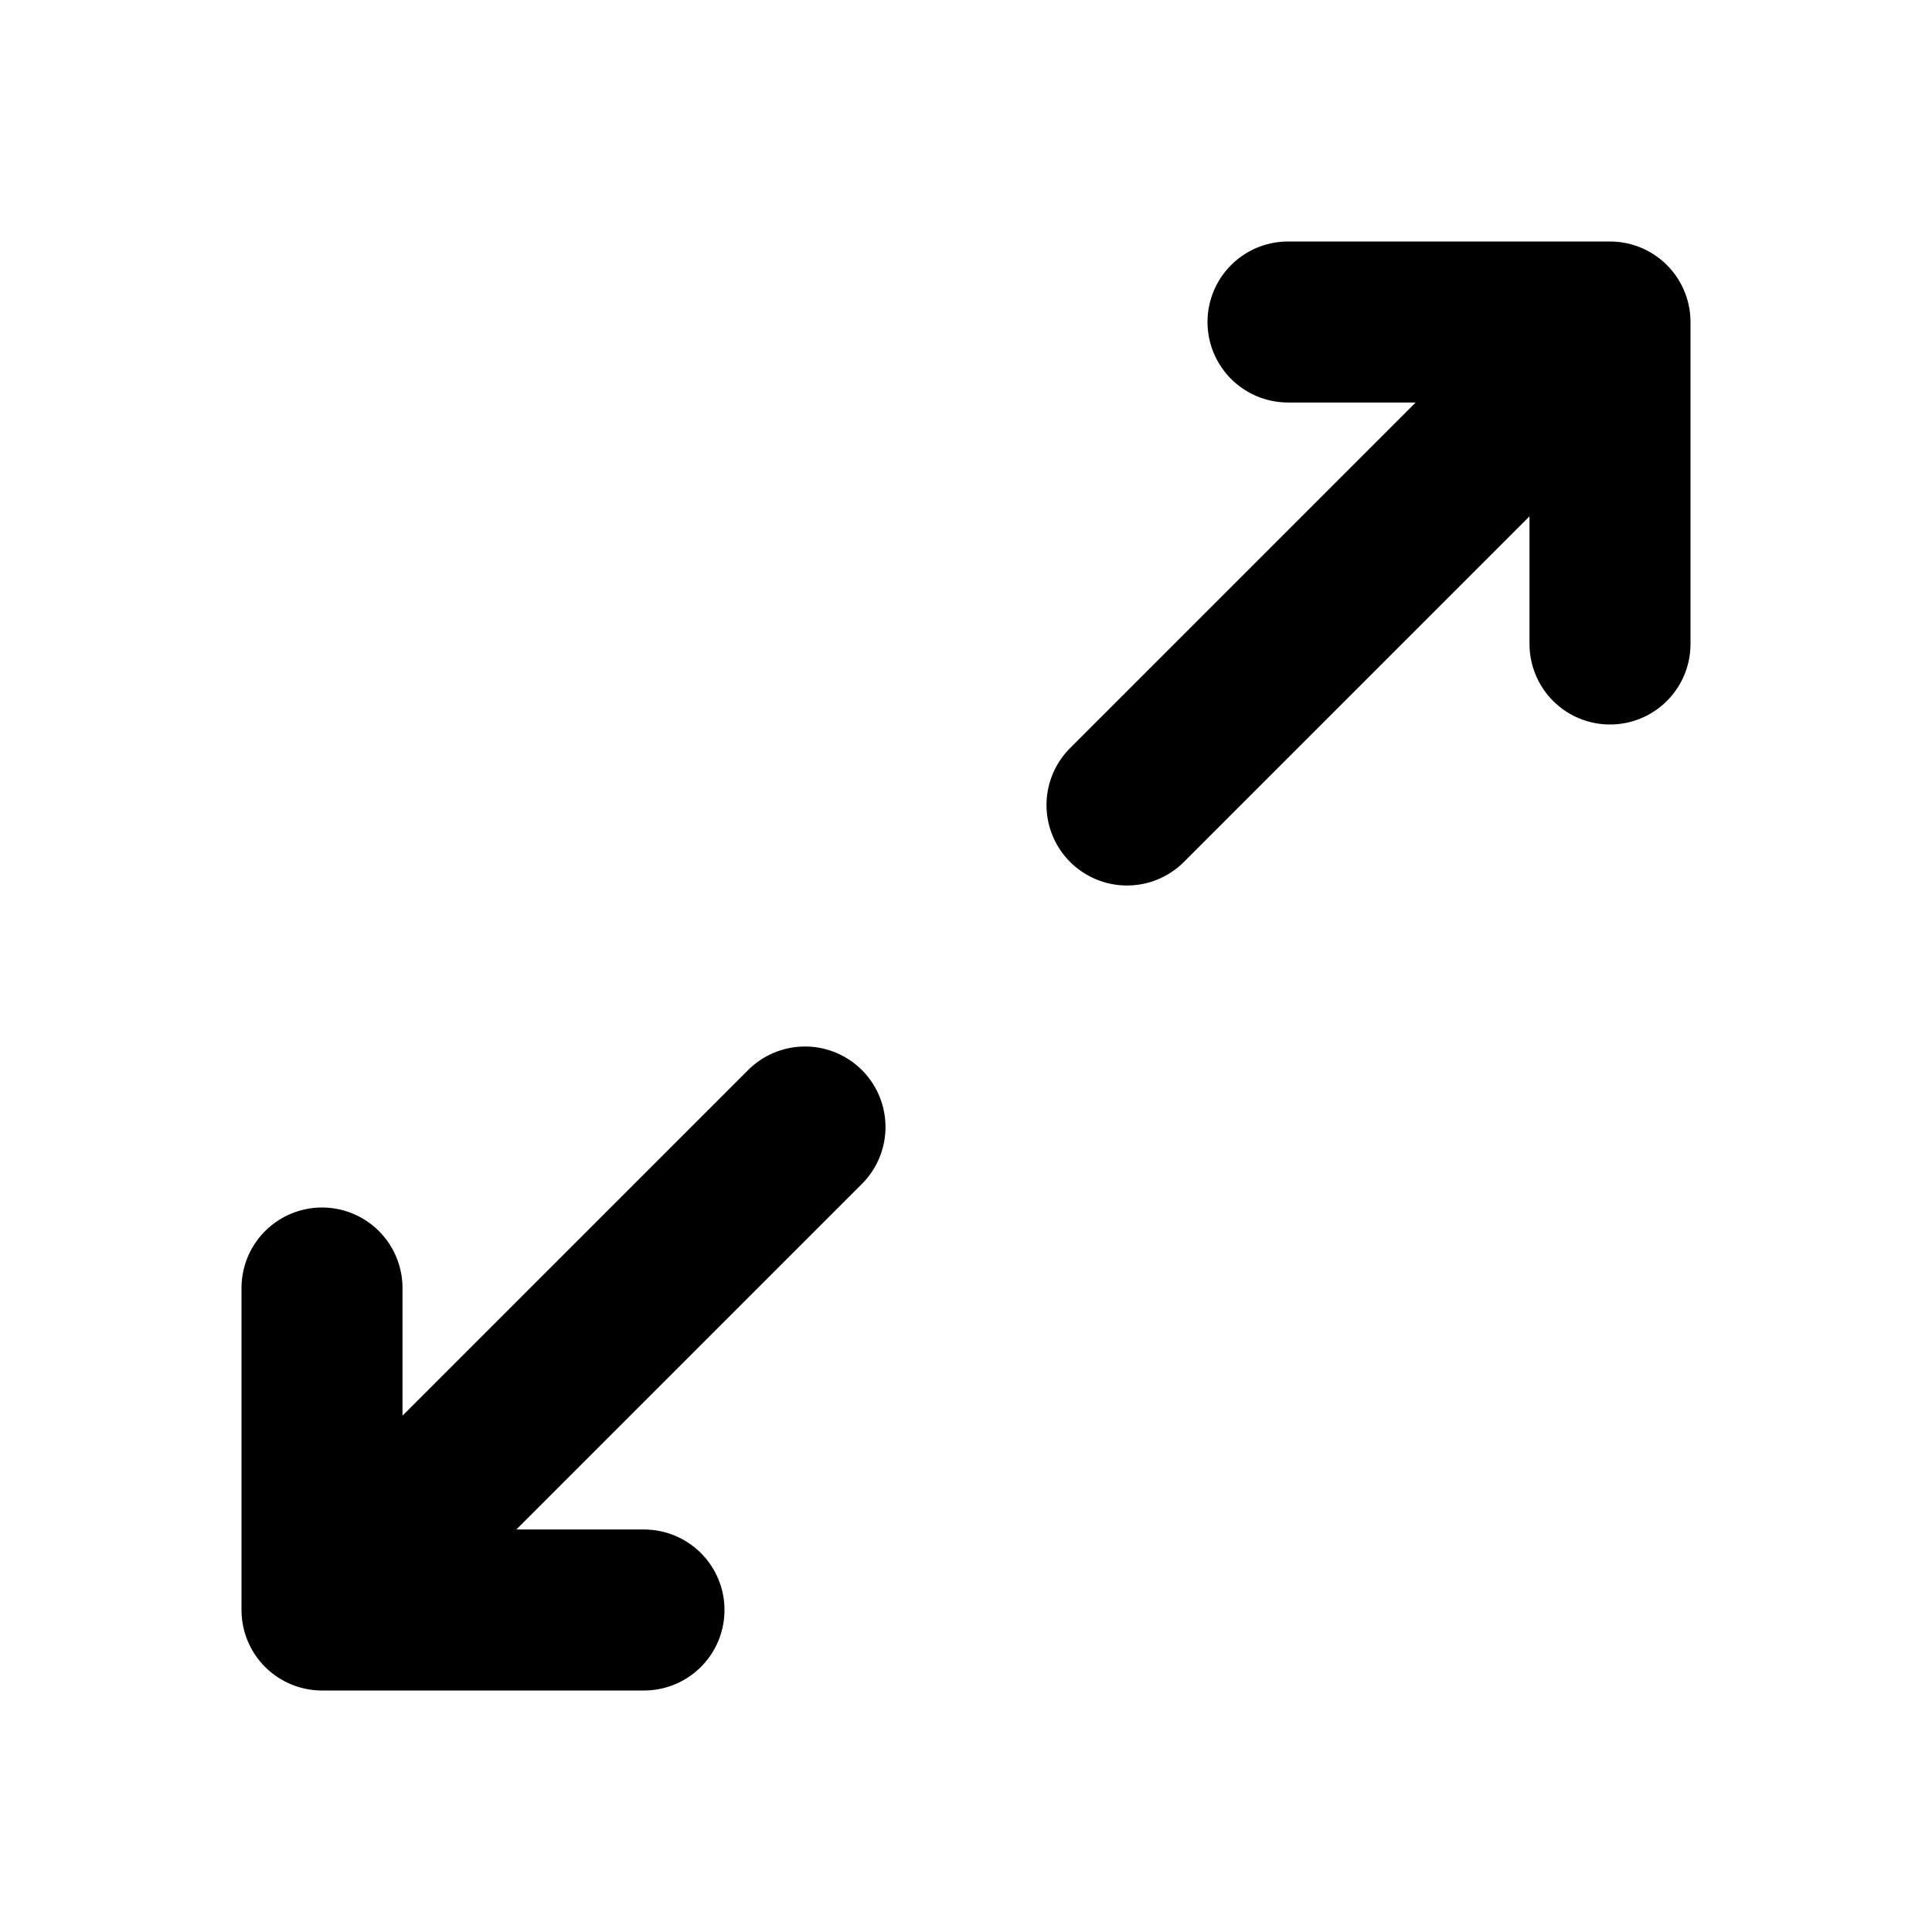
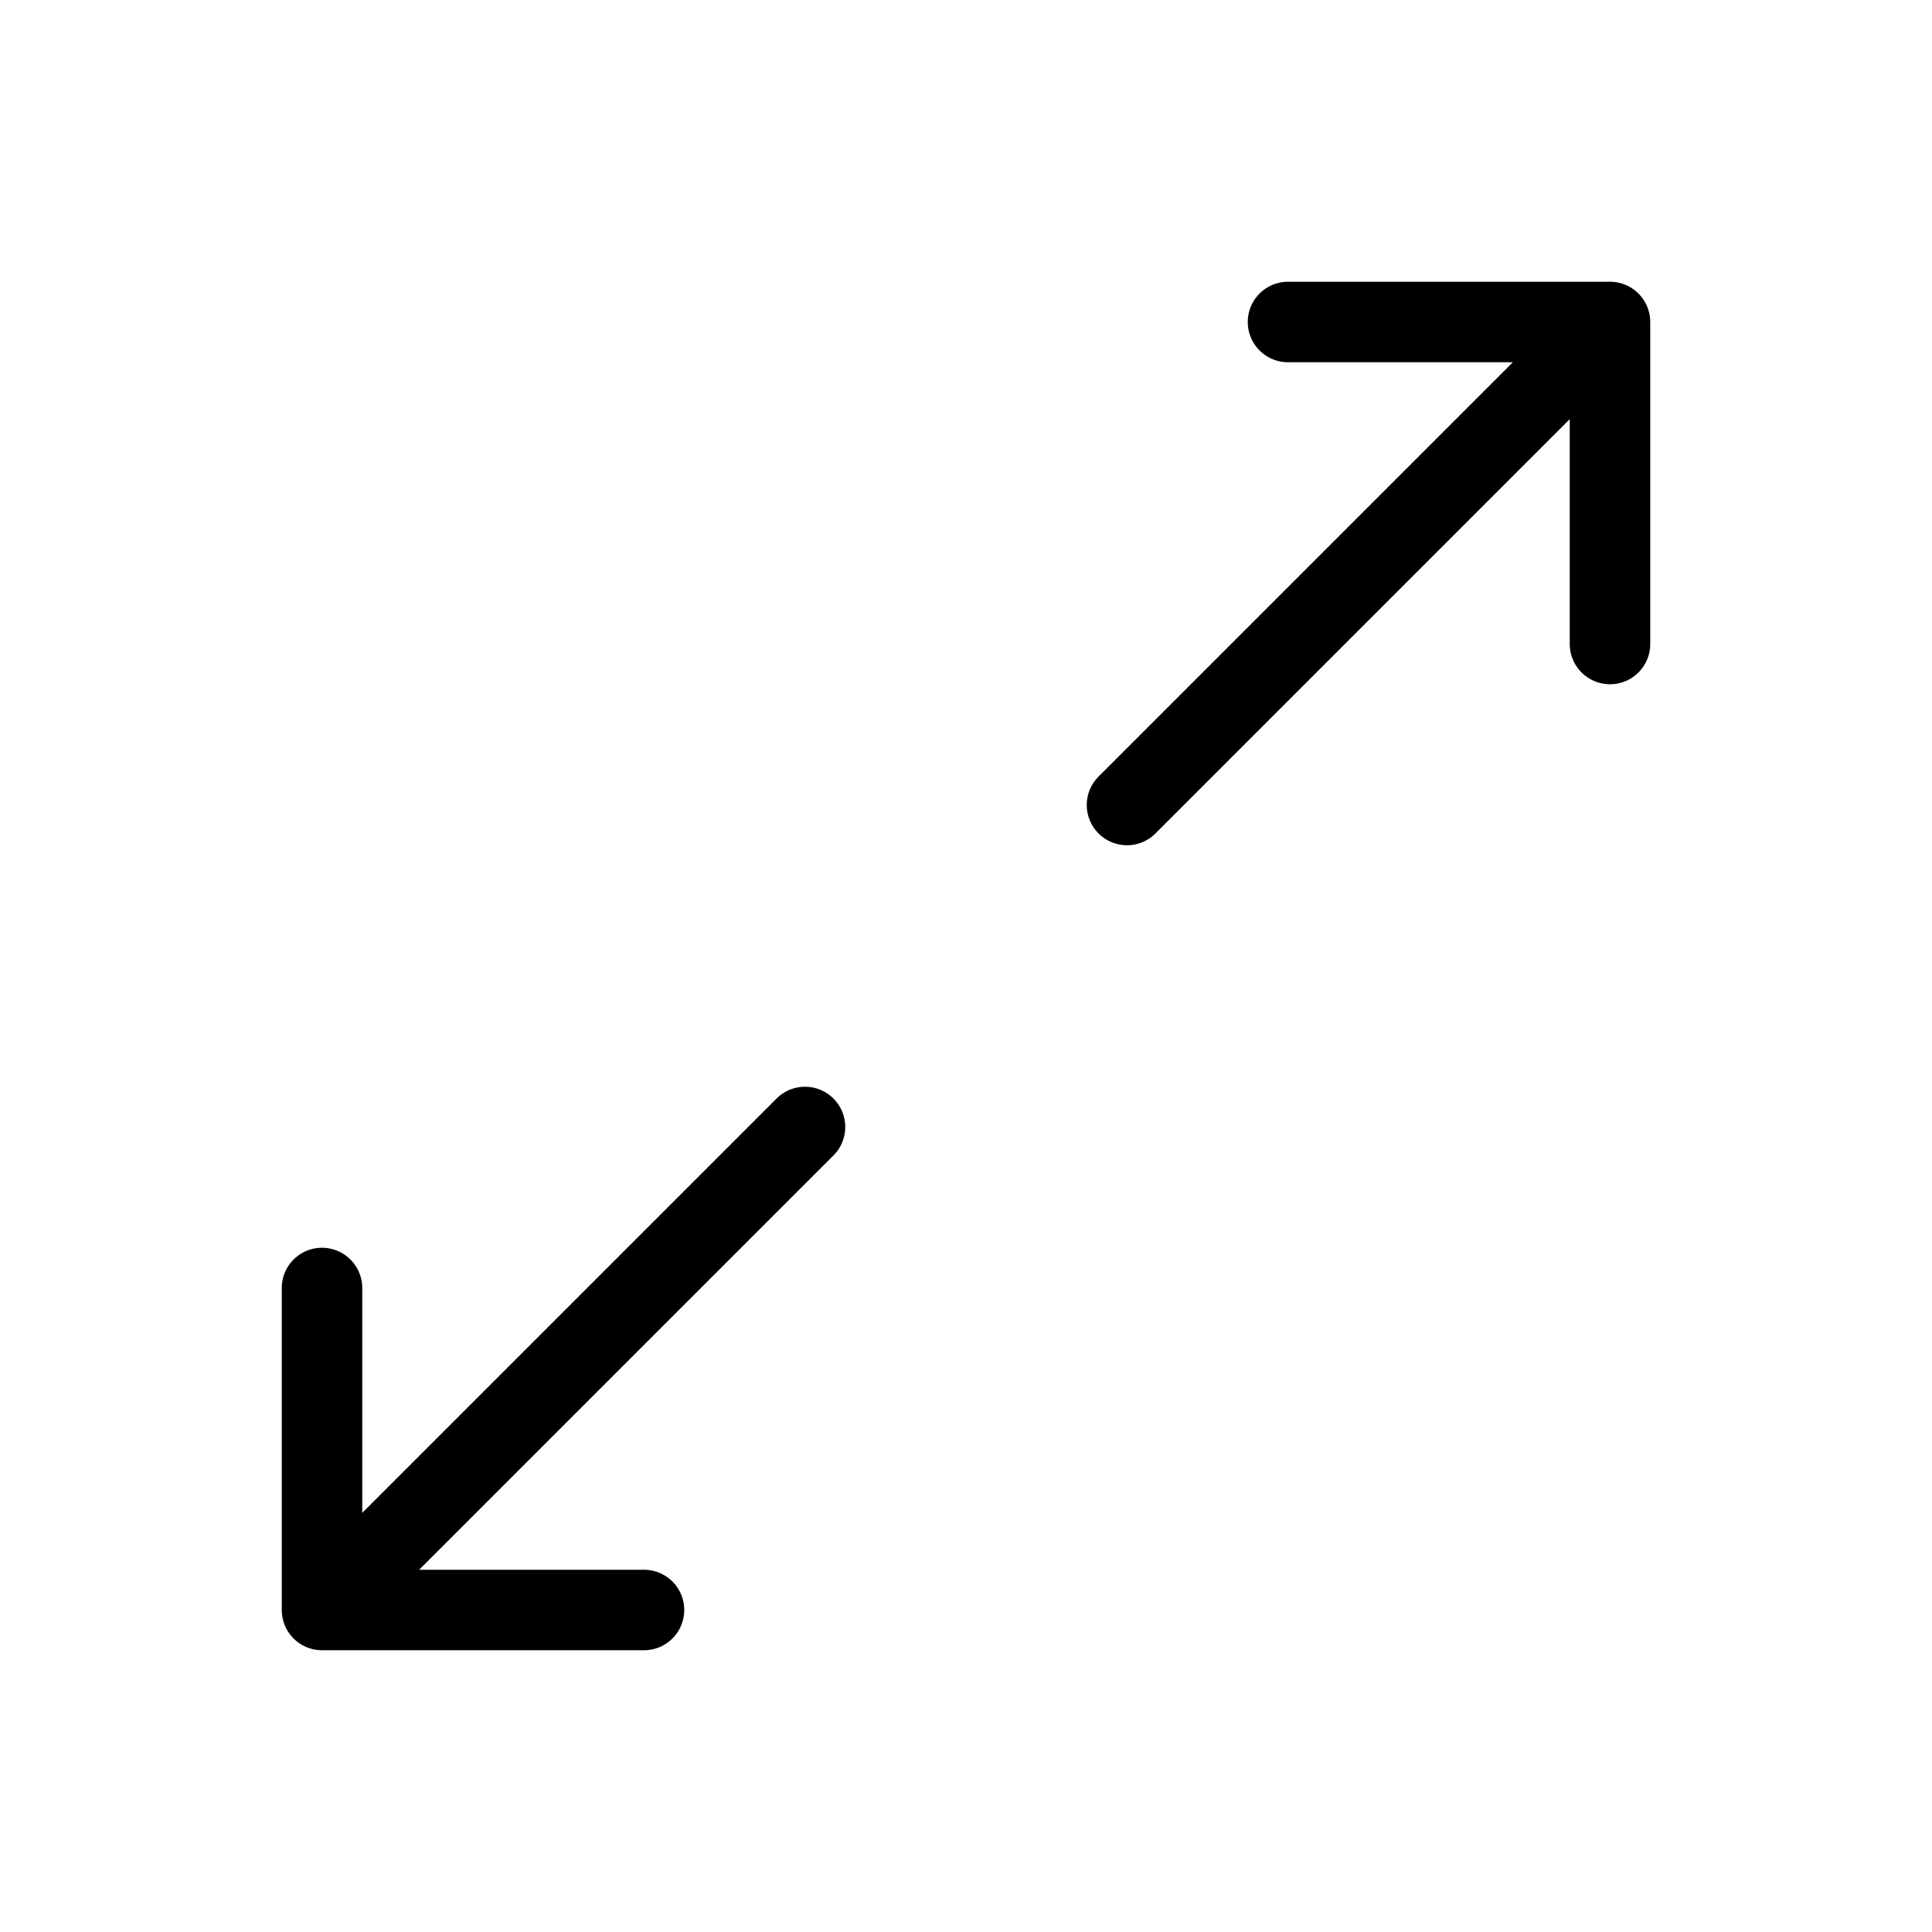
<svg xmlns="http://www.w3.org/2000/svg" width="24" height="24" viewBox="0 0 24 24" fill="none">
-   <path d="M20 8V4L16 4M20 4L14 10M4 16L4 20H8M4 20L10 14" stroke="currentColor" stroke-width="2" stroke-linecap="round" stroke-linejoin="round" />
+   <path d="M20 8V4L16 4M20 4L14 10M4 16L4 20H8M4 20L10 14" stroke="currentColor" stroke-linecap="round" stroke-linejoin="round" />
</svg>
